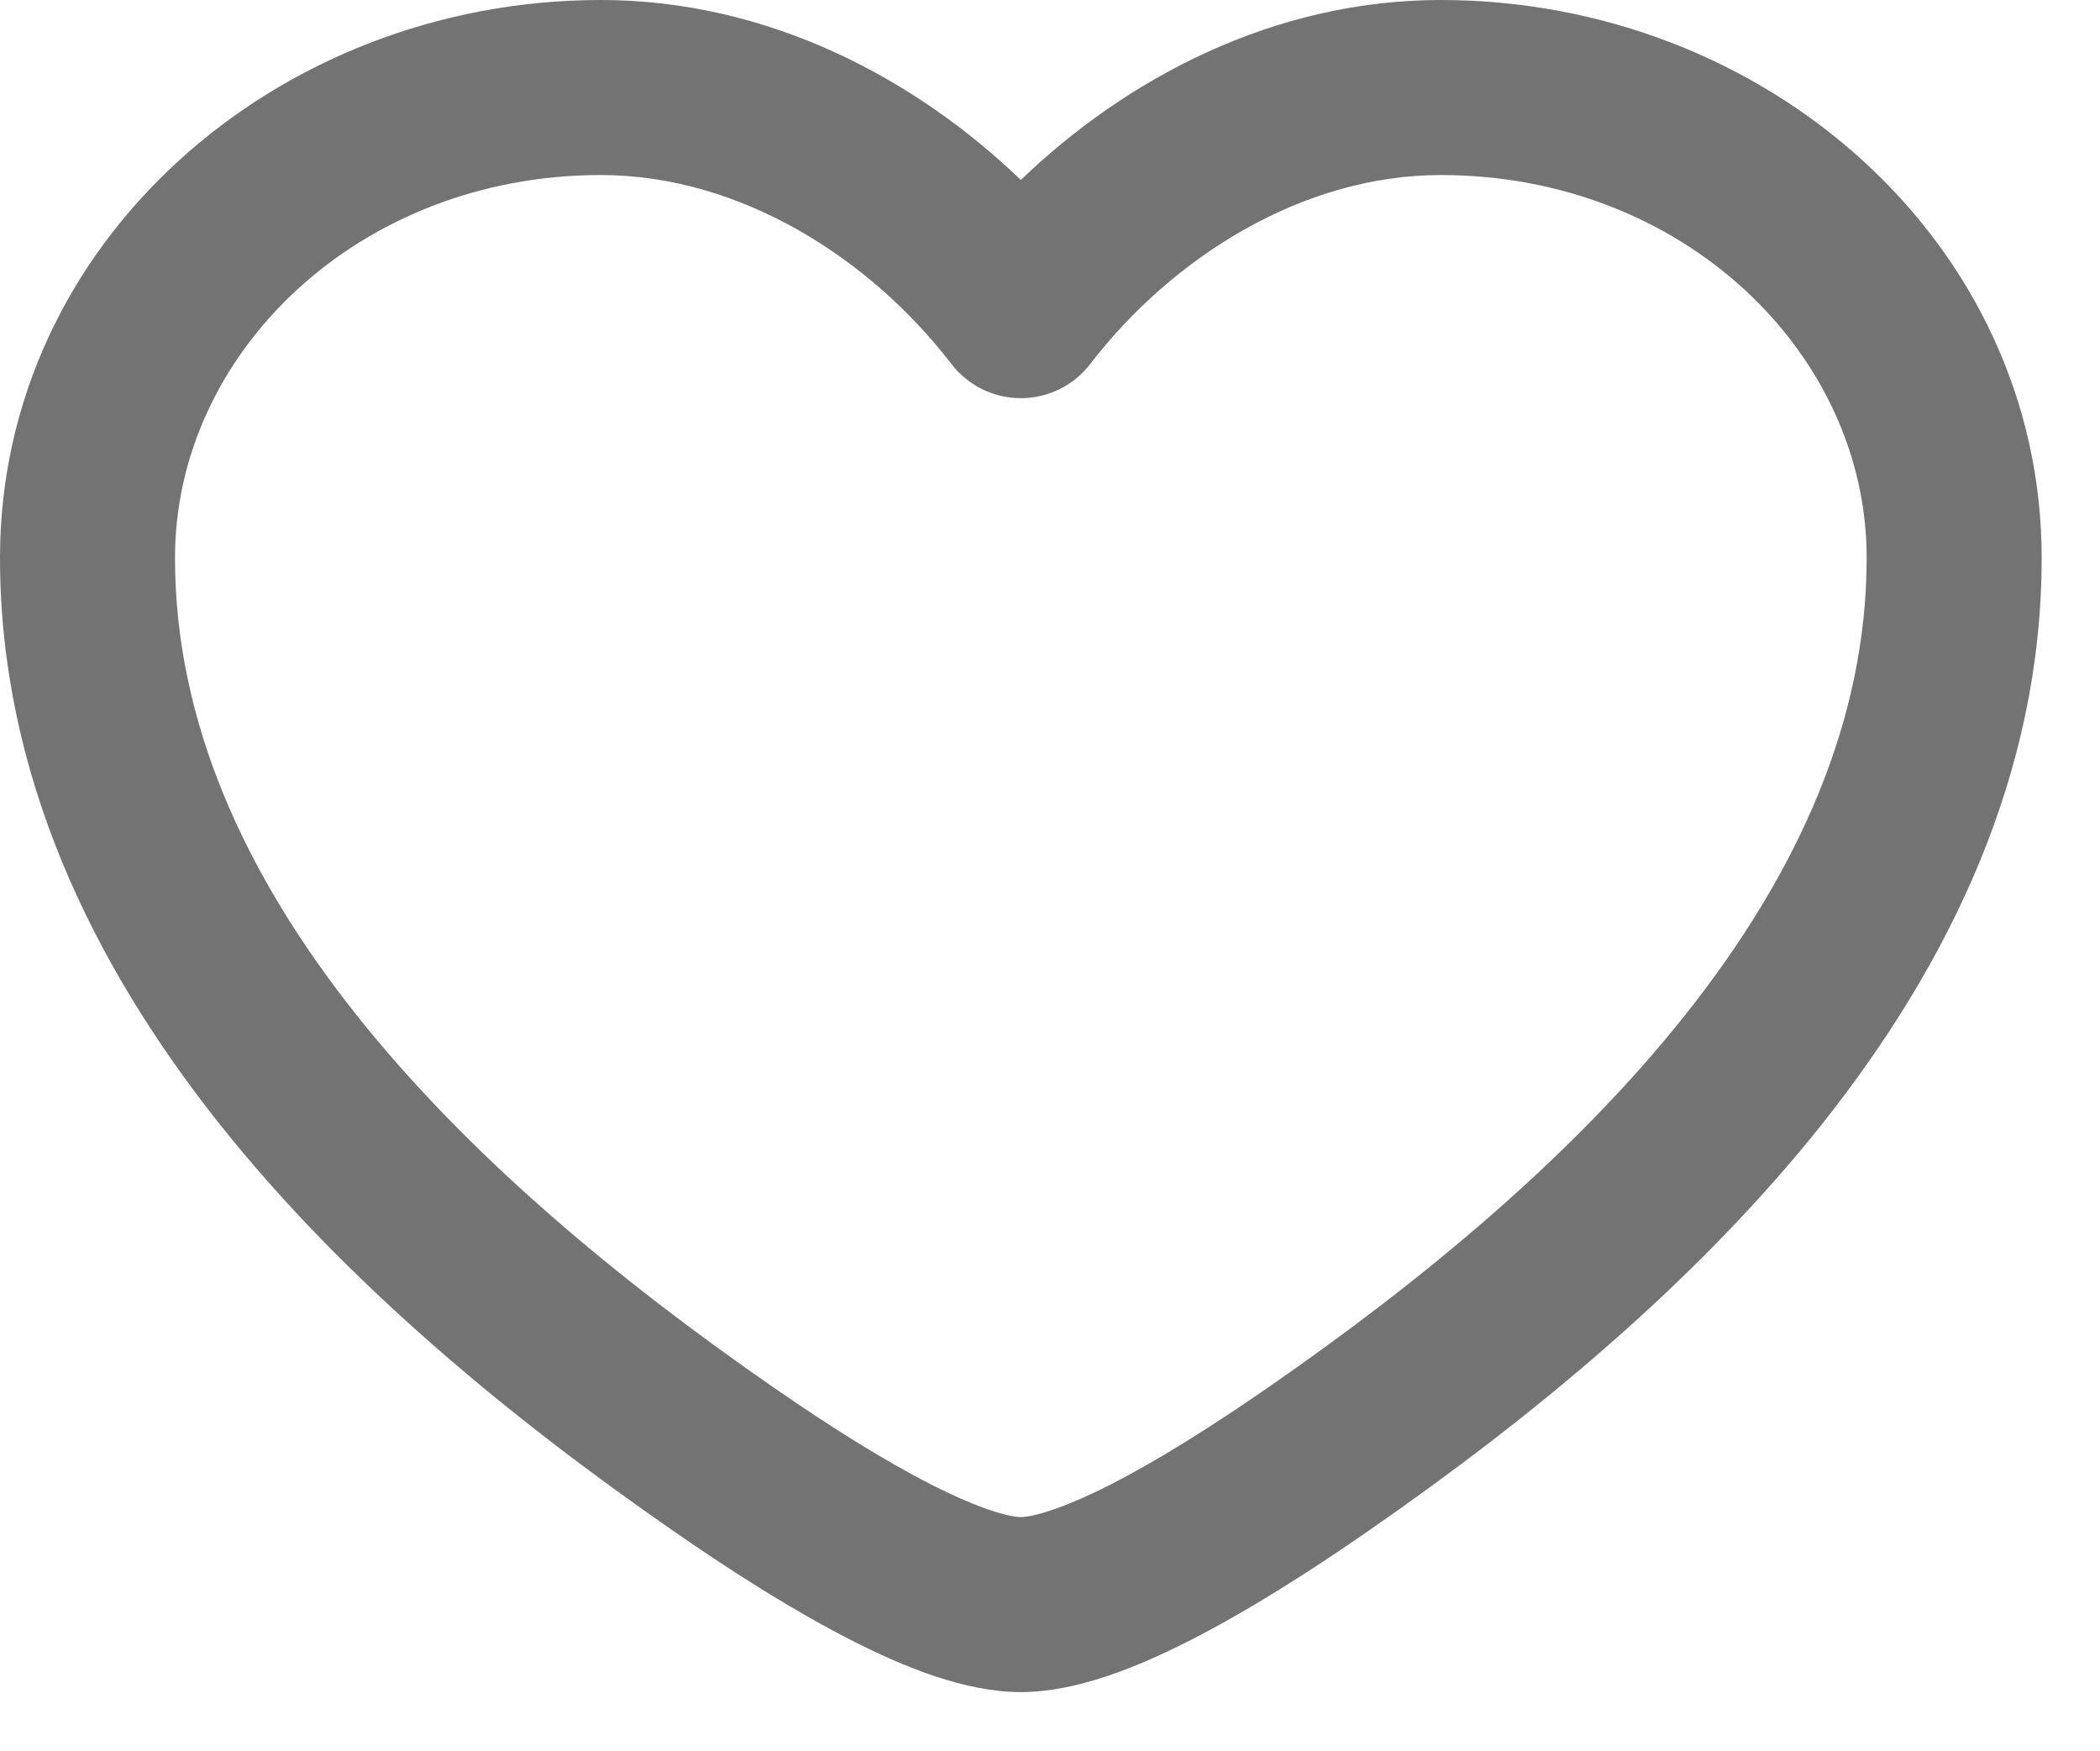
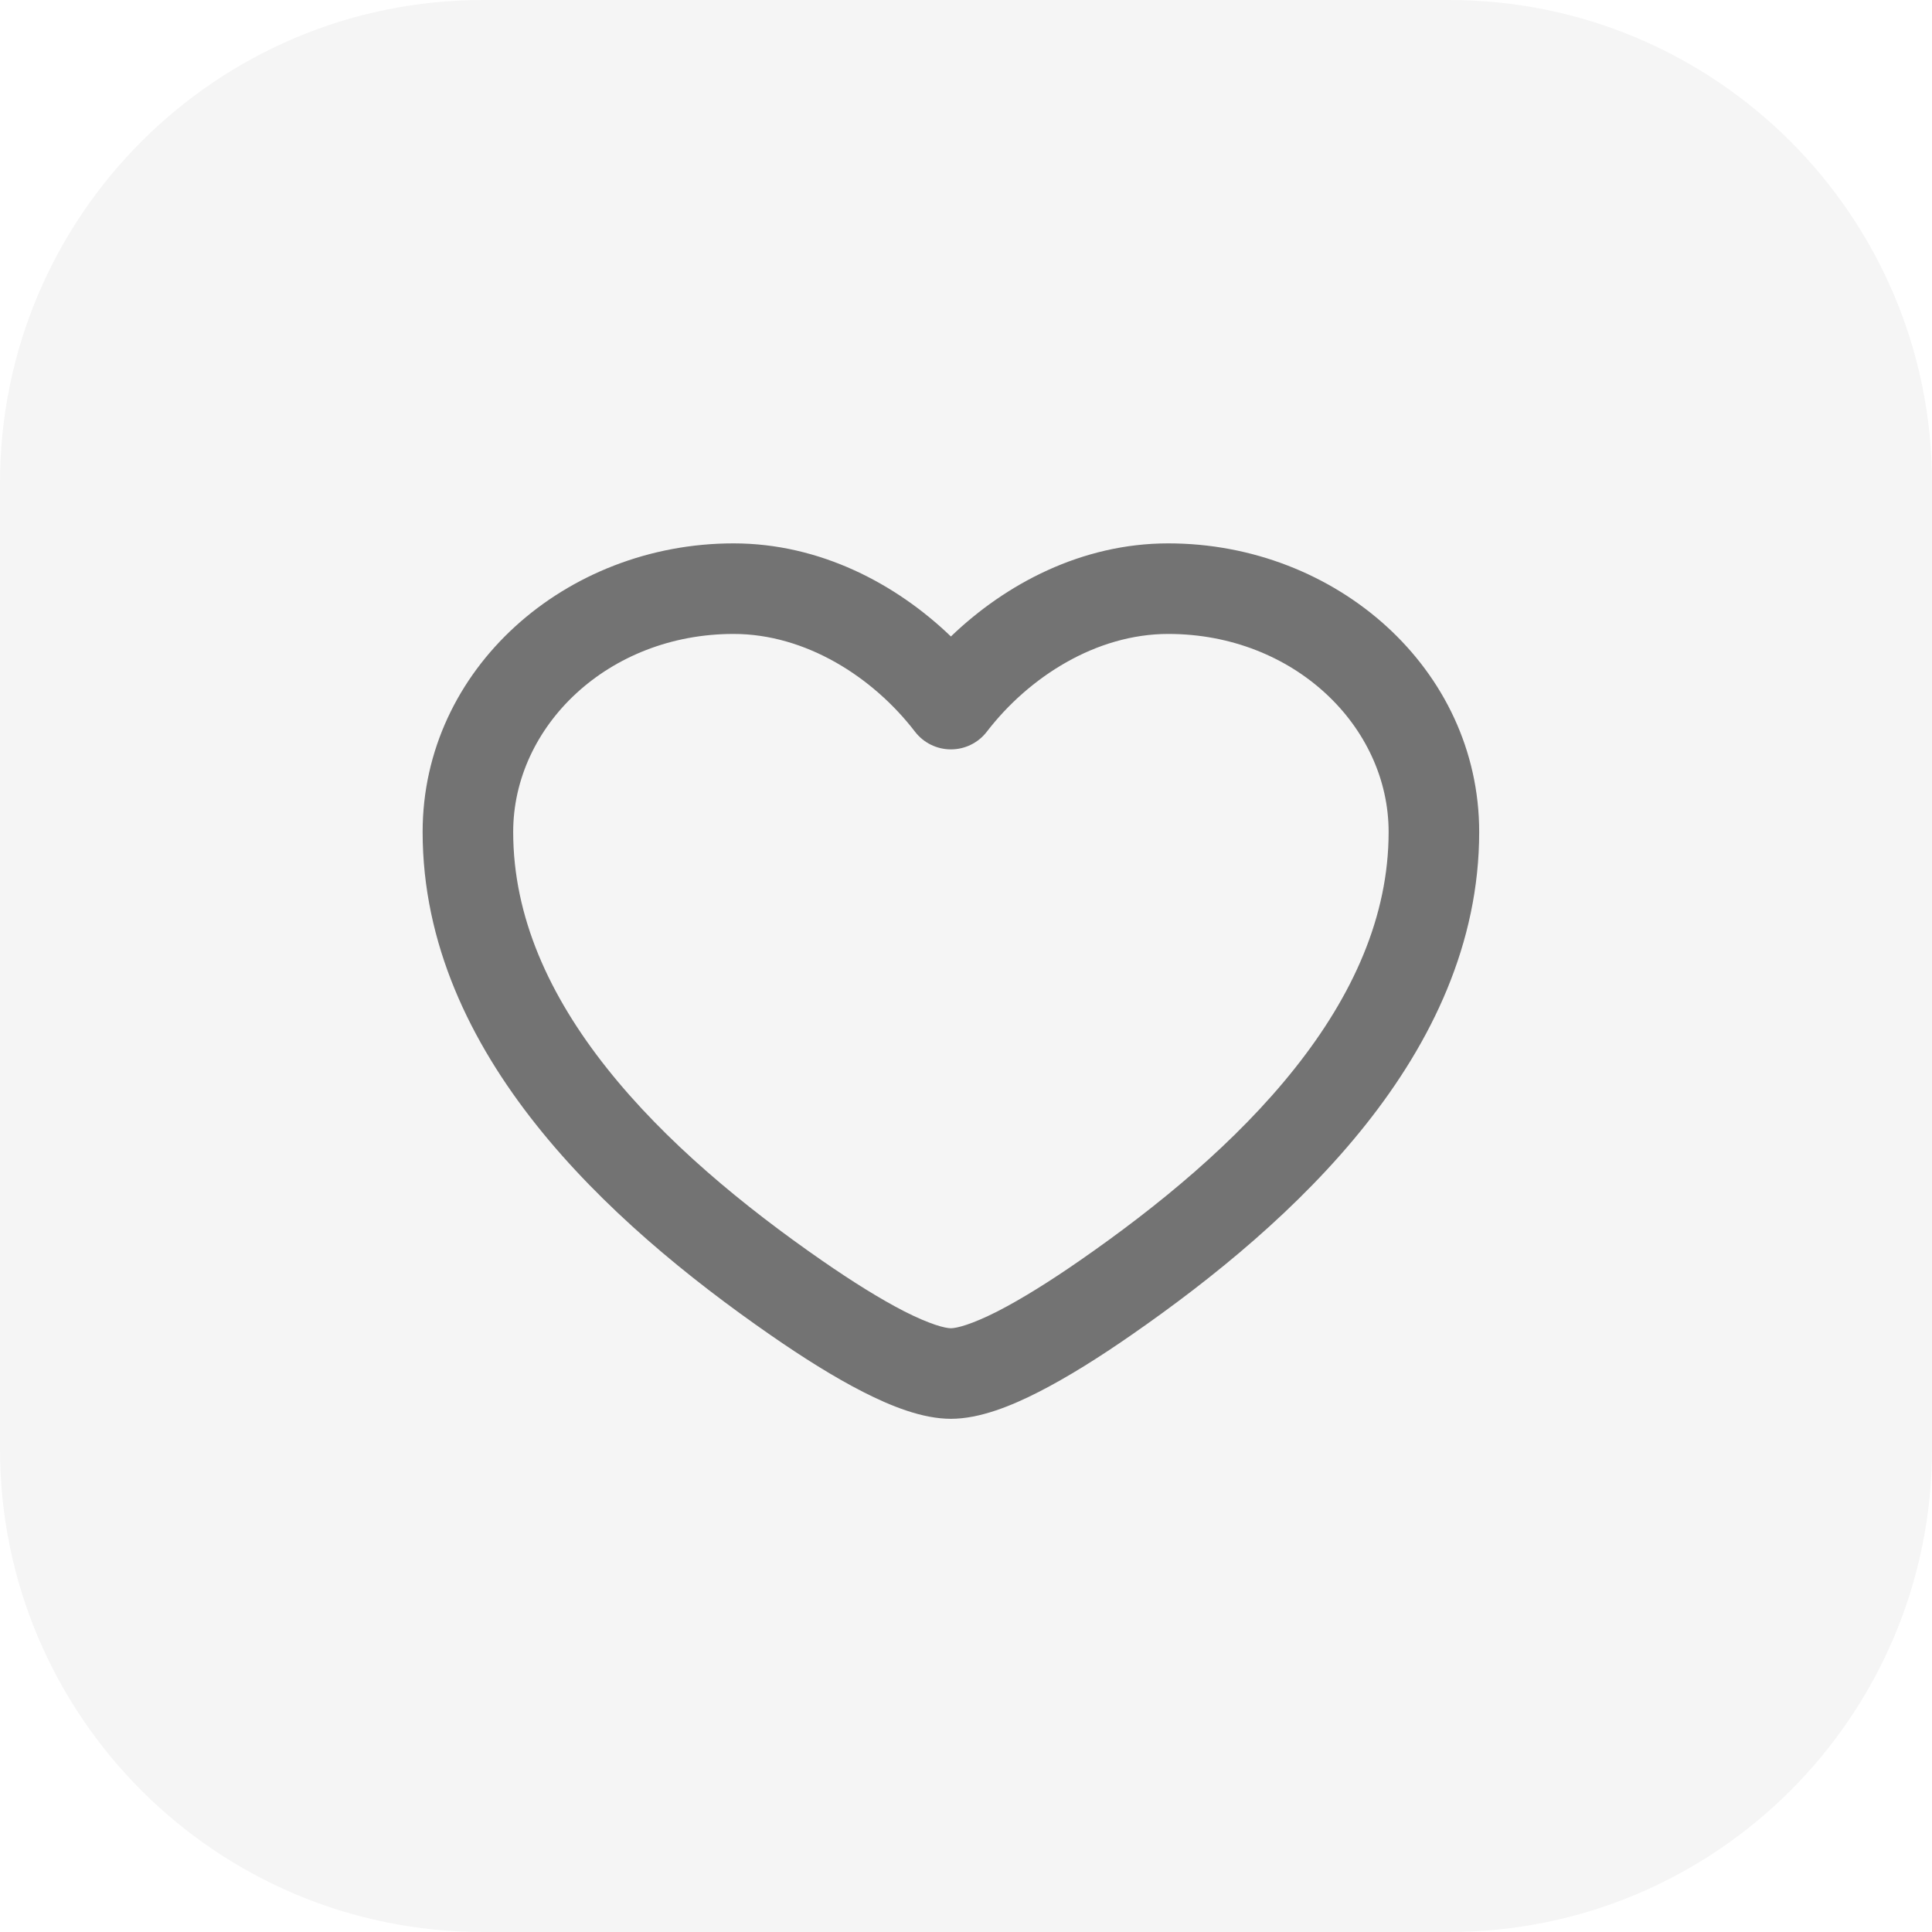
- <svg xmlns="http://www.w3.org/2000/svg" width="18" height="15" viewBox="0 0 18 15" fill="none">
-   <path fill-rule="evenodd" clip-rule="evenodd" d="M0 4.78C0 2.079 2.369 0 5.15 0C6.583 0 7.845 0.672 8.75 1.542C9.655 0.672 10.916 0 12.35 0C15.131 0 17.5 2.079 17.5 4.78C17.5 6.63 16.711 8.256 15.618 9.632C14.527 11.004 13.1 12.169 11.733 13.116C11.211 13.478 10.684 13.811 10.2 14.057C9.746 14.288 9.225 14.5 8.75 14.5C8.275 14.5 7.753 14.288 7.3 14.057C6.816 13.811 6.288 13.478 5.767 13.116C4.4 12.169 2.973 11.004 1.882 9.632C0.789 8.256 0 6.63 0 4.78ZM5.15 1.5C3.071 1.5 1.5 3.029 1.5 4.78C1.5 6.183 2.096 7.49 3.056 8.698C4.018 9.909 5.313 10.977 6.621 11.883C7.116 12.226 7.582 12.518 7.981 12.721C8.409 12.939 8.657 13 8.75 13C8.843 13 9.091 12.939 9.52 12.721C9.918 12.518 10.384 12.226 10.879 11.883C12.187 10.977 13.482 9.909 14.444 8.698C15.404 7.49 16 6.183 16 4.78C16 3.029 14.429 1.5 12.35 1.5C11.156 1.5 10.041 2.213 9.345 3.119C9.203 3.304 8.983 3.412 8.75 3.412C8.517 3.412 8.297 3.304 8.155 3.119C7.459 2.213 6.344 1.5 5.15 1.5Z" fill="#737373" />
+ <svg xmlns="http://www.w3.org/2000/svg" width="32" height="32" viewBox="0 0 32 32" fill="none">
+   <rect width="32" height="32" rx="8" fill="#F5F5F5" />
+   <path fill-rule="evenodd" clip-rule="evenodd" d="M7 13.78C7 11.079 9.369 9 12.15 9C13.584 9 14.845 9.672 15.75 10.542C16.655 9.672 17.916 9 19.35 9C22.131 9 24.5 11.079 24.5 13.78C24.5 15.63 23.711 17.256 22.618 18.631C21.527 20.004 20.1 21.169 18.733 22.116C18.212 22.478 17.683 22.811 17.2 23.057C16.747 23.288 16.225 23.5 15.75 23.5C15.275 23.5 14.754 23.288 14.3 23.057C13.816 22.811 13.289 22.478 12.767 22.116C11.4 21.169 9.973 20.004 8.882 18.631C7.789 17.256 7 15.63 7 13.78ZM12.15 10.5C10.071 10.5 8.5 12.029 8.5 13.78C8.5 15.183 9.096 16.49 10.056 17.698C11.018 18.909 12.313 19.977 13.621 20.883C14.116 21.226 14.582 21.517 14.98 21.721C15.409 21.939 15.657 22 15.75 22C15.843 22 16.091 21.939 16.52 21.721C16.918 21.517 17.384 21.226 17.879 20.883C19.187 19.977 20.482 18.909 21.444 17.698C22.404 16.49 23 15.183 23 13.78C23 12.029 21.429 10.5 19.35 10.5C18.156 10.5 17.041 11.213 16.345 12.119C16.203 12.304 15.983 12.412 15.75 12.412C15.517 12.412 15.297 12.304 15.155 12.119C14.459 11.213 13.344 10.5 12.15 10.5Z" fill="#737373" />
</svg>
